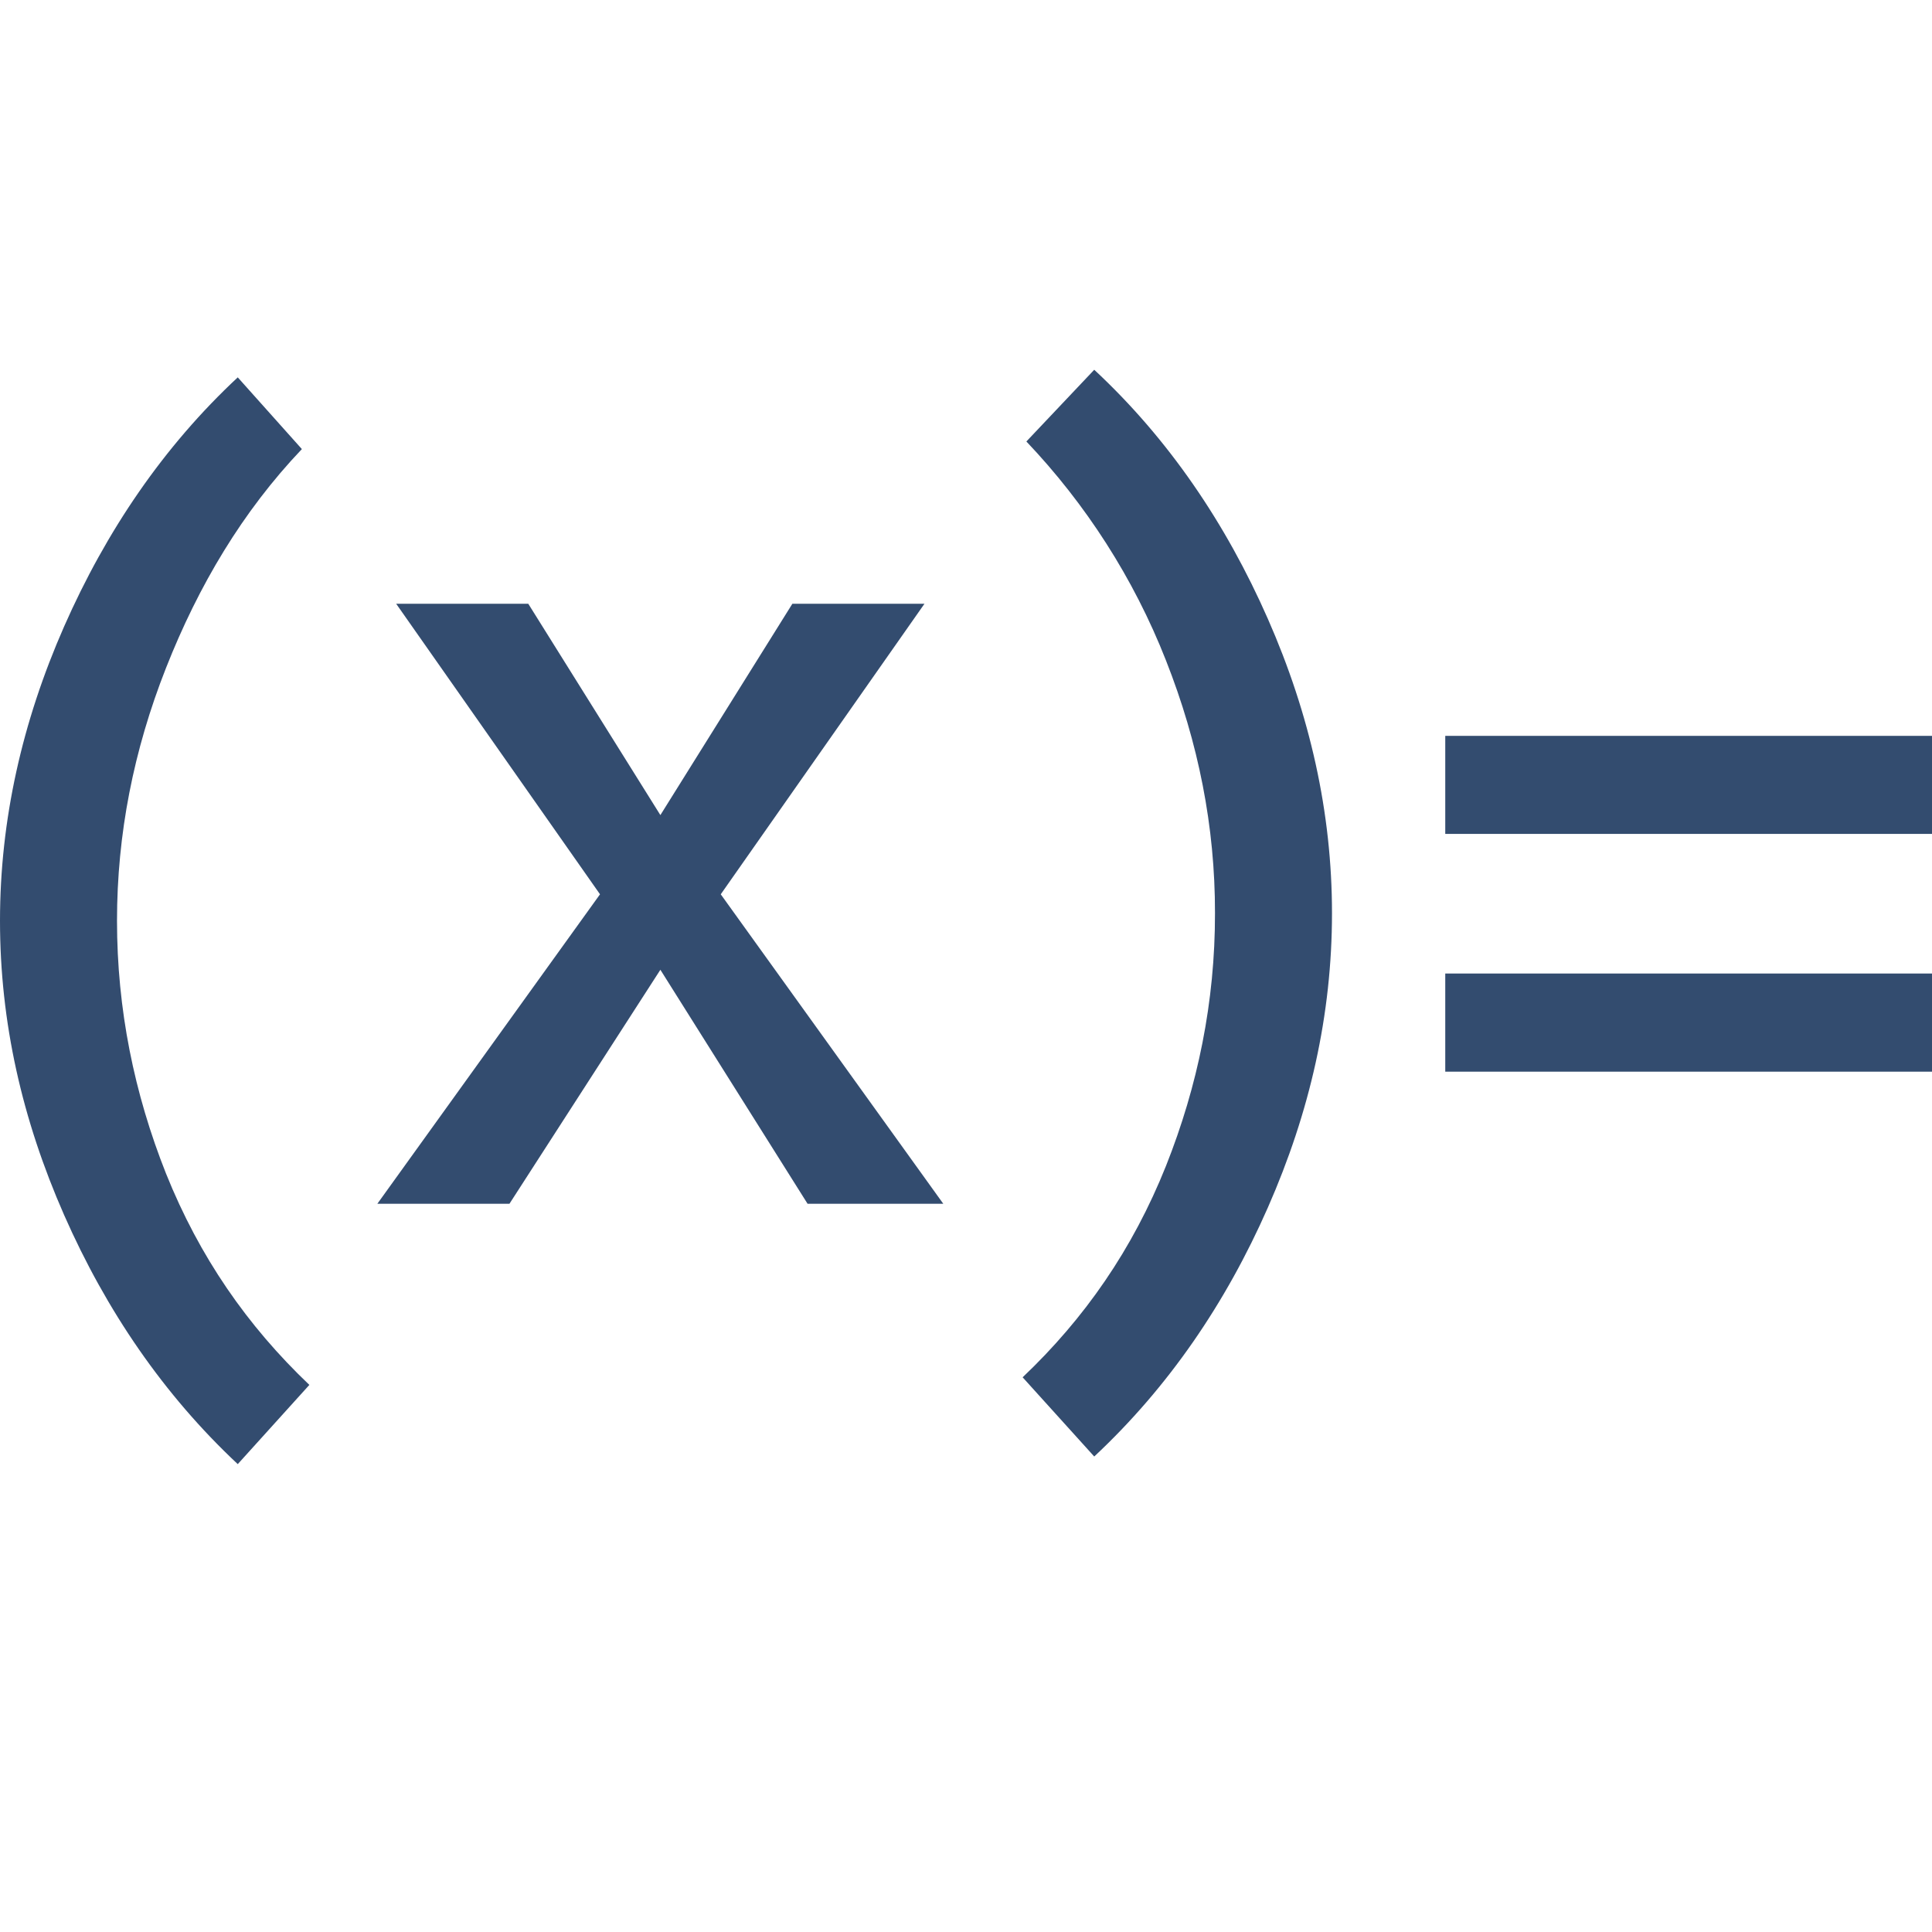
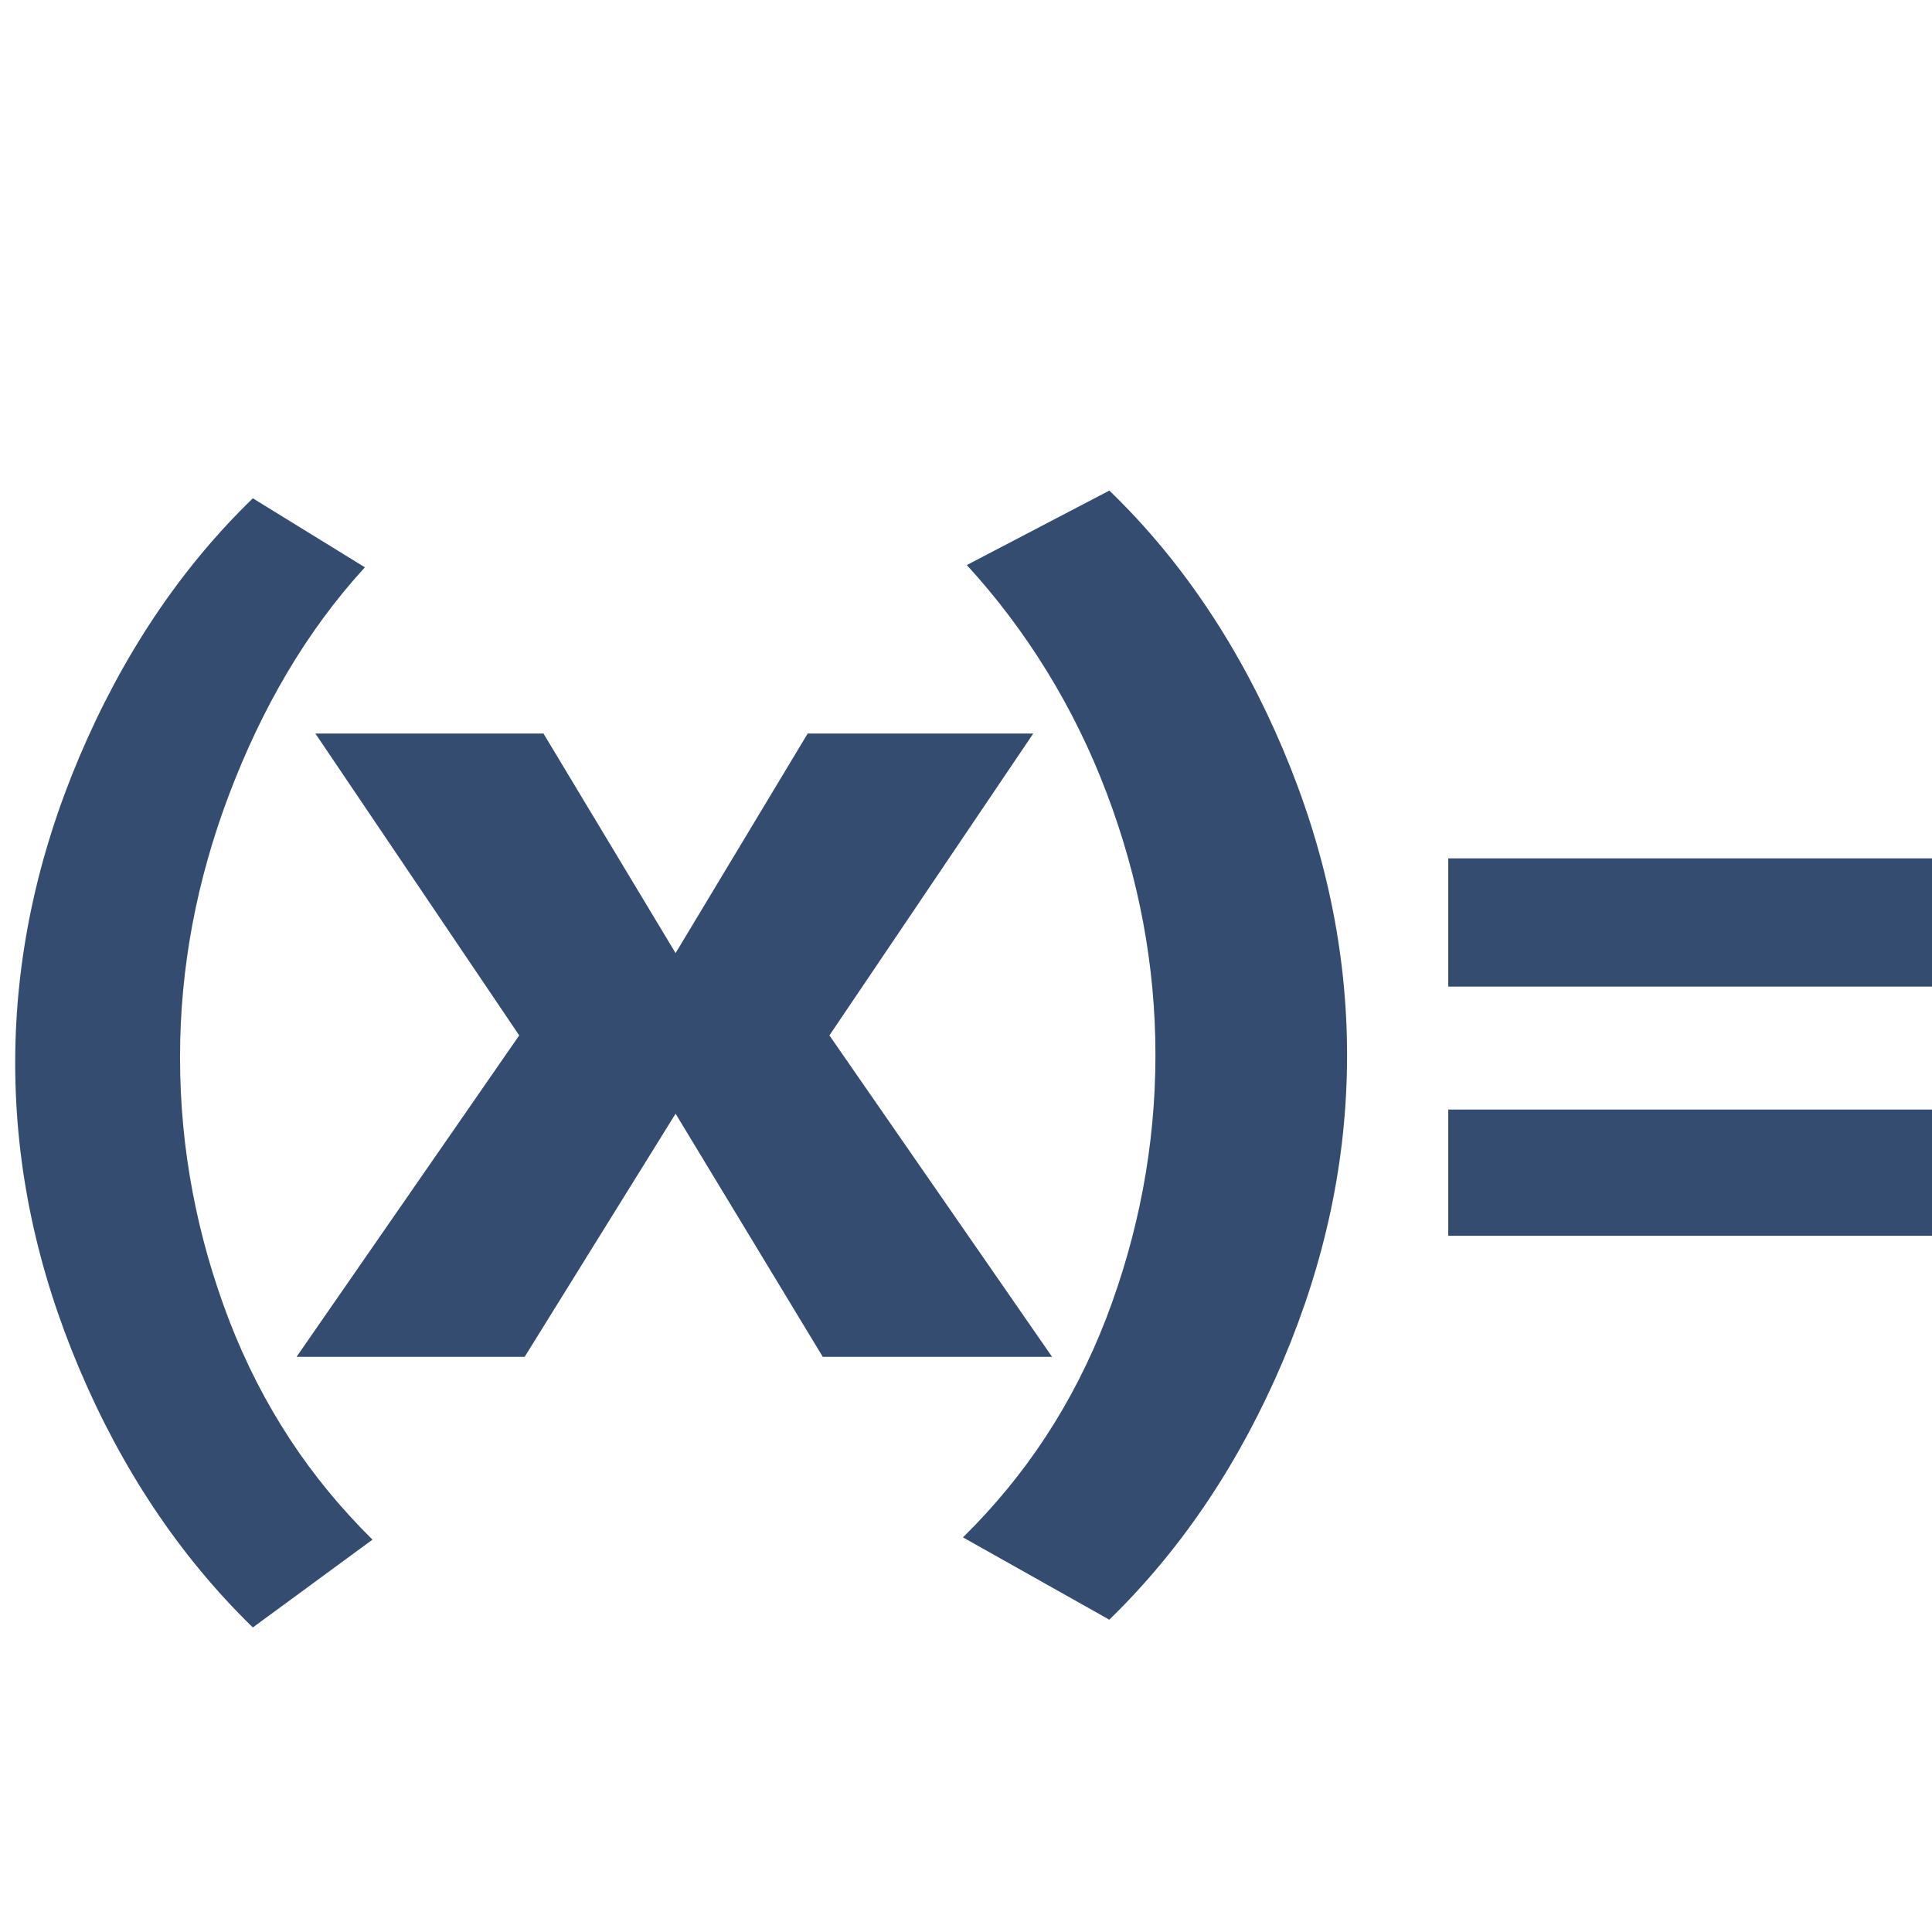
<svg xmlns="http://www.w3.org/2000/svg" width="16" height="16" id="svg2" version="1.1">
  <defs id="defs4" />
  <g id="layer1" style="display:inline" transform="translate(0,-1036.362)">
    <g style="display:inline" id="g8159" transform="translate(-8.220116,-12.9047)">
-       <text xml:space="preserve" style="font-size:10px;font-style:normal;font-variant:normal;font-weight:normal;font-stretch:normal;text-align:start;line-height:125%;letter-spacing:0px;word-spacing:0px;writing-mode:lr;text-anchor:start;fill:#000000;fill-opacity:1;stroke:none;display:inline;font-family:Gautami;-inkscape-font-specification:Gautami" x="31.62" y="1061.287" id="text4105-1">
-         <tspan id="tspan4107-7" x="31.62" y="1061.287">Gautami</tspan>
-       </text>
-       <path style="font-size:10px;font-style:normal;font-variant:normal;font-weight:normal;font-stretch:normal;text-align:start;line-height:125%;letter-spacing:0px;word-spacing:0px;writing-mode:lr-tb;text-anchor:start;fill:#334c6f;fill-opacity:1;stroke:none;display:inline;font-family:Gautami;-inkscape-font-specification:Gautami" d="M 9.062 3.062 L 8.5 3.656 C 8.992 4.174 9.388 4.787 9.656 5.469 C 9.925 6.151 10.063 6.846 10.062 7.562 C 10.063 8.295 9.92 8.992 9.656 9.656 C 9.38 10.346 8.983 10.918 8.469 11.406 L 9.062 12.062 C 9.678 11.486 10.152 10.791 10.5 10 C 10.848 9.209 11.031 8.402 11.031 7.562 C 11.031 6.729 10.848 5.916 10.5 5.125 C 10.152 4.334 9.678 3.635 9.062 3.062 z M 1.969 3.125 C 1.354 3.698 0.88 4.396 0.531 5.188 C 0.183 5.979 -1.1230469e-006 6.792 0 7.625 C -1.1230469e-006 8.465 0.183 9.271 0.531 10.062 C 0.88 10.854 1.354 11.549 1.969 12.125 L 2.562 11.469 C 2.048 10.98 1.652 10.409 1.375 9.719 C 1.111 9.055 0.969 8.357 0.969 7.625 C 0.969 6.909 1.106 6.213 1.375 5.531 C 1.644 4.849 2.008 4.236 2.5 3.719 L 1.969 3.125 z M 3.281 5 L 4.969 7.406 L 3.125 9.969 L 4.219 9.969 L 5.469 8.031 L 6.688 9.969 L 7.812 9.969 L 5.969 7.406 L 7.656 5 L 6.562 5 L 5.469 6.75 L 4.375 5 L 3.281 5 z M 11.969 6.094 L 11.969 6.906 L 16.031 6.906 L 16.031 6.094 L 11.969 6.094 z M 11.969 8.062 L 11.969 8.875 L 16.031 8.875 L 16.031 8.062 L 11.969 8.062 z " transform="translate(8.220116,1049.267)" id="text4105-1-1-4" />
+       <g id="g3348" transform="matrix(1,0,0,1.039015,0,-41.09559)">
+         <path id="text4105-1-1-4" d="m 17.408,1053.329 -1.181,0.594 c 0.492,0.517 0.888,1.131 1.156,1.812 0.269,0.682 0.406,1.378 0.406,2.094 2e-6,0.732 -0.143,1.43 -0.406,2.094 -0.277,0.69 -0.673,1.262 -1.188,1.75 l 1.212,0.656 c 0.615,-0.576 1.089,-1.272 1.438,-2.062 0.348,-0.791 0.531,-1.598 0.531,-2.438 10e-7,-0.833 -0.183,-1.647 -0.531,-2.438 -0.348,-0.791 -0.822,-1.49 -1.438,-2.062 z m -7.094,0.062 c -0.615,0.573 -1.089,1.272 -1.437,2.062 -0.348,0.791 -0.531,1.604 -0.531,2.438 -1.1e-6,0.84 0.183,1.647 0.531,2.438 0.348,0.791 0.822,1.486 1.437,2.062 l 0.991,-0.7 c -0.514,-0.488 -0.911,-1.06 -1.188,-1.75 -0.264,-0.664 -0.406,-1.361 -0.406,-2.094 -2.1e-6,-0.716 0.138,-1.412 0.406,-2.094 0.269,-0.682 0.633,-1.295 1.125,-1.812 z m 0.518,1.875 1.688,2.406 -1.844,2.562 1.889,0 1.25,-1.938 1.219,1.938 1.899,0 -1.844,-2.562 1.688,-2.406 -1.868,0 -1.094,1.75 -1.094,-1.75 z" style="font-style:normal;font-variant:normal;font-weight:normal;font-stretch:normal;font-size:10px;line-height:125%;font-family:Gautami;text-align:start;letter-spacing:0px;word-spacing:0px;writing-mode:lr-tb;text-anchor:start;display:inline;fill:#334c6f;fill-opacity:1;stroke:none" />
+         <path id="text4105-1-1-4-4" d="m 20.214,1056.261 0,1.022 4.018,0 0,-1.022 z m 0,2.002 0,1.006 4.018,0 0,-1.006 z" style="font-style:normal;font-variant:normal;font-weight:normal;font-stretch:normal;font-size:10px;line-height:125%;font-family:Gautami;text-align:start;letter-spacing:0px;word-spacing:0px;writing-mode:lr-tb;text-anchor:start;display:inline;fill:#334c6f;fill-opacity:1;stroke:none" />
+       </g>
    </g>
  </g>
</svg>
